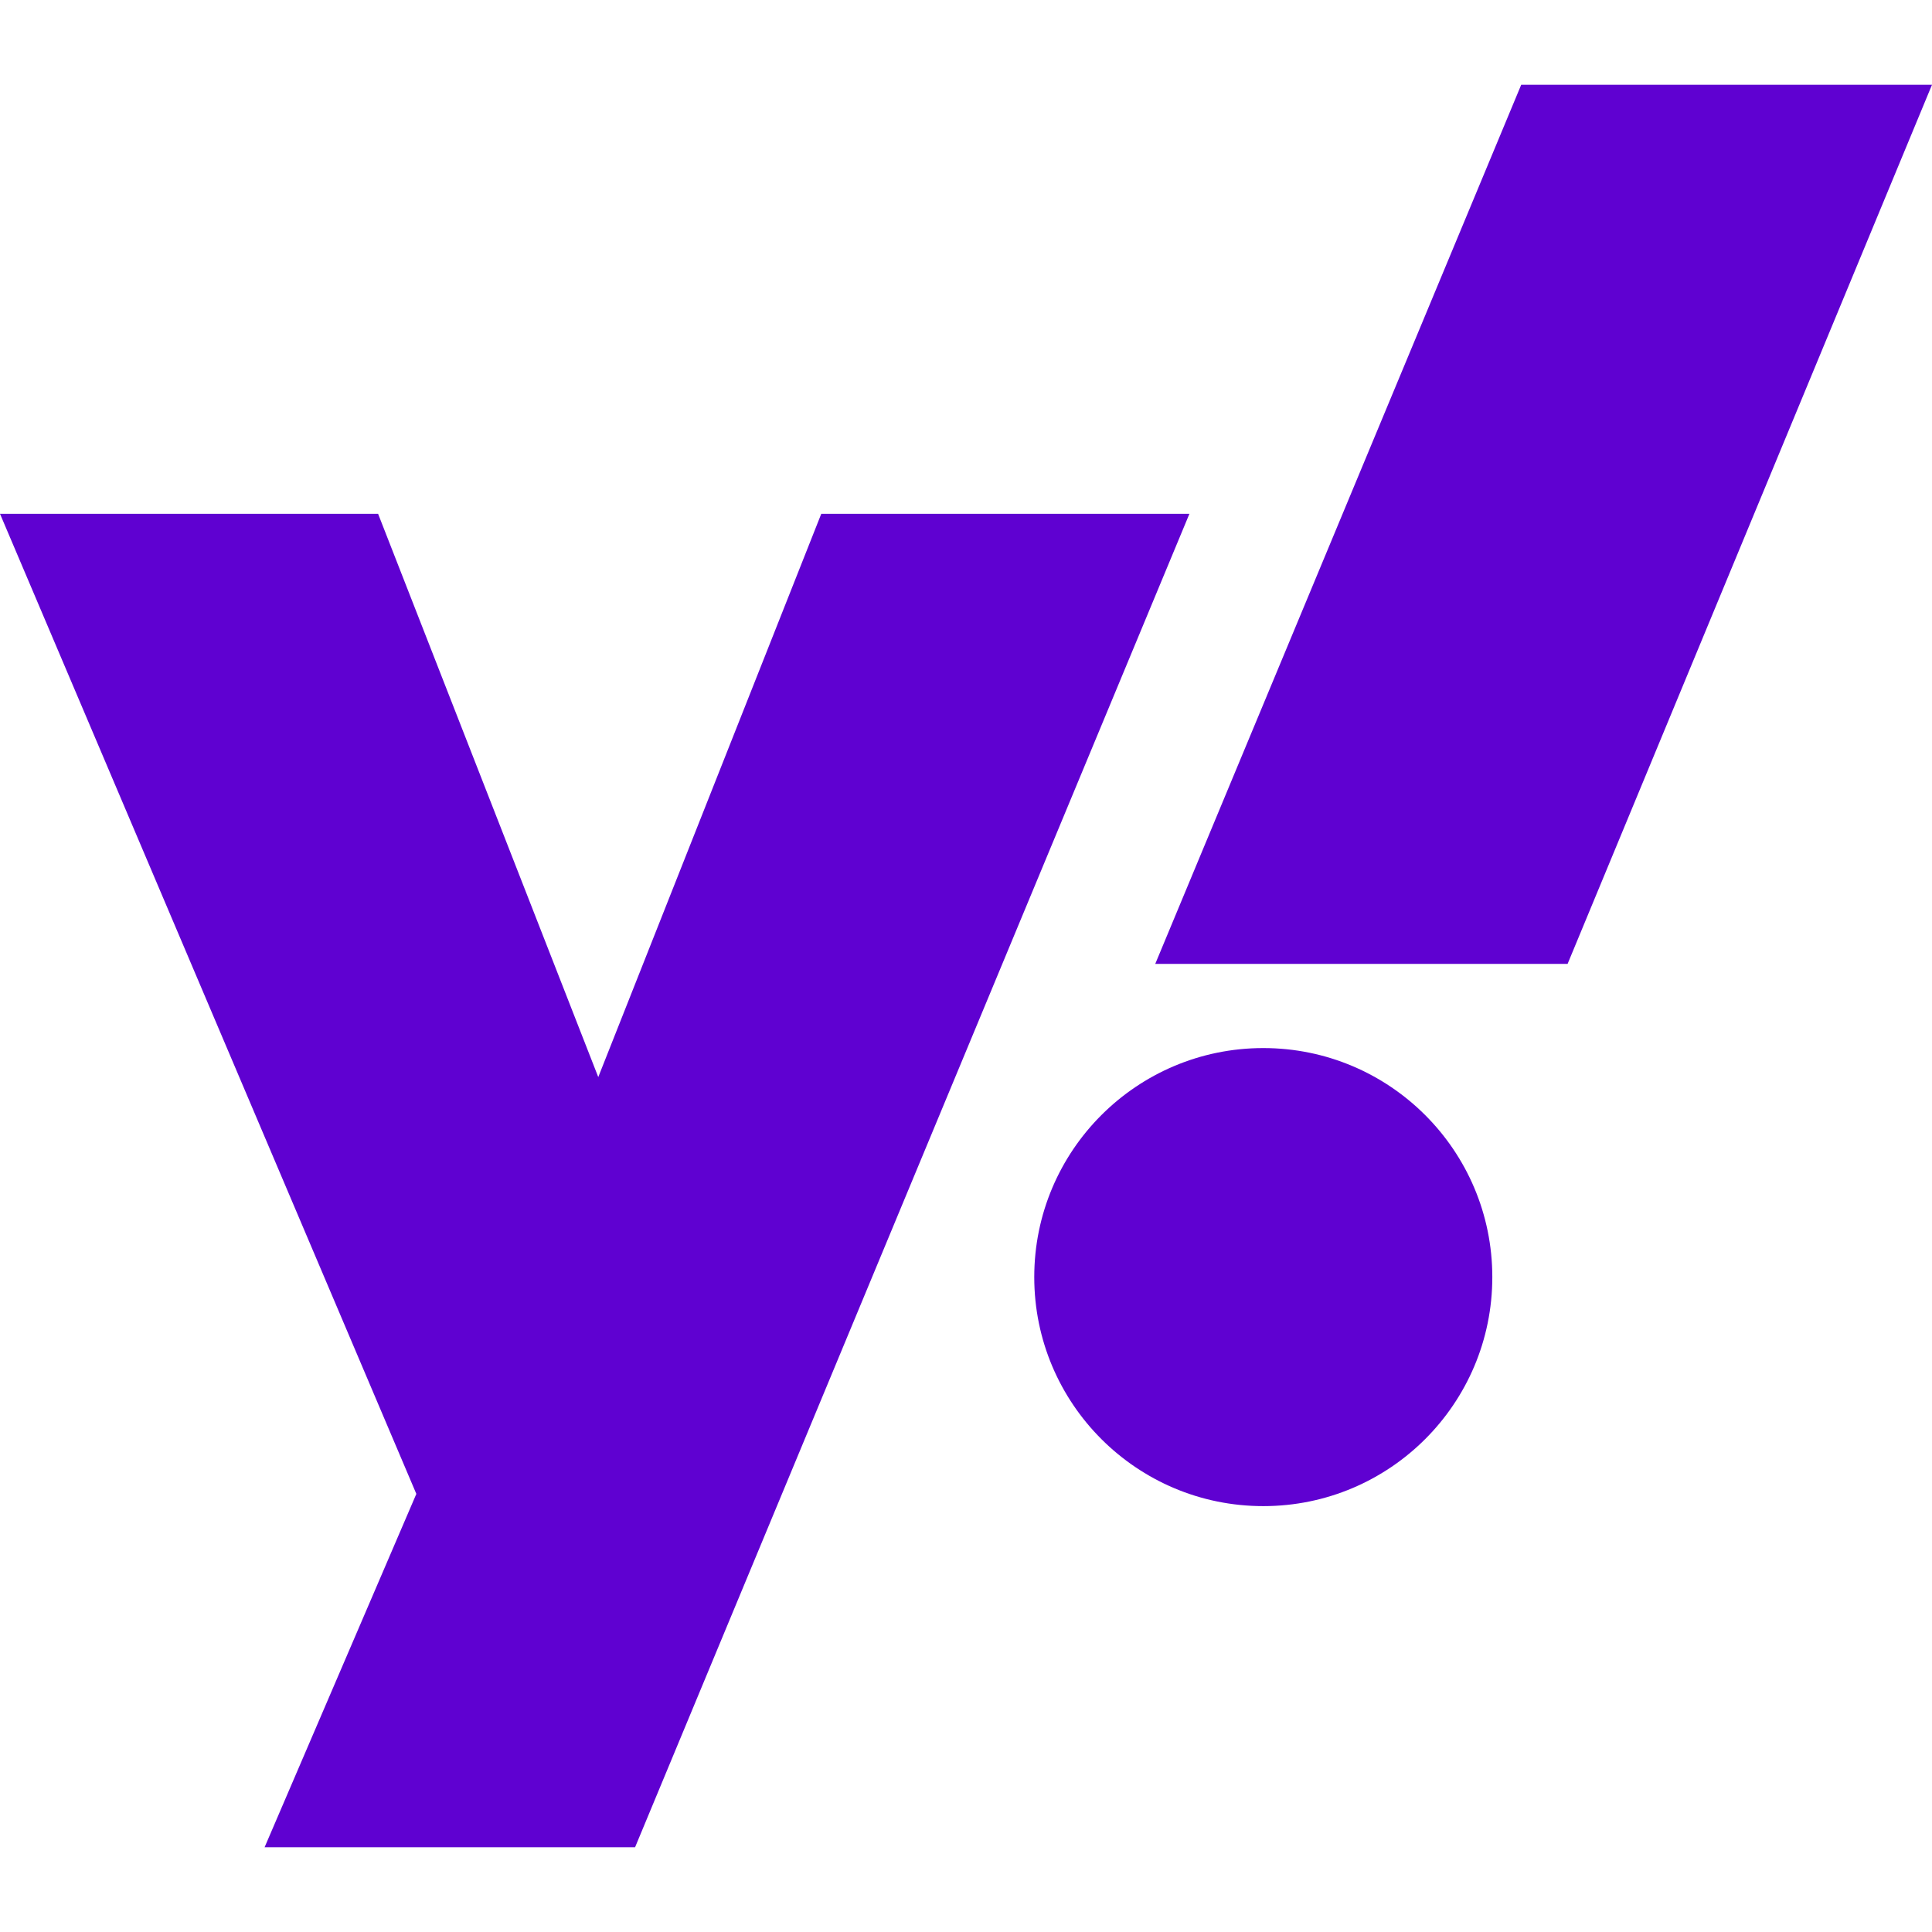
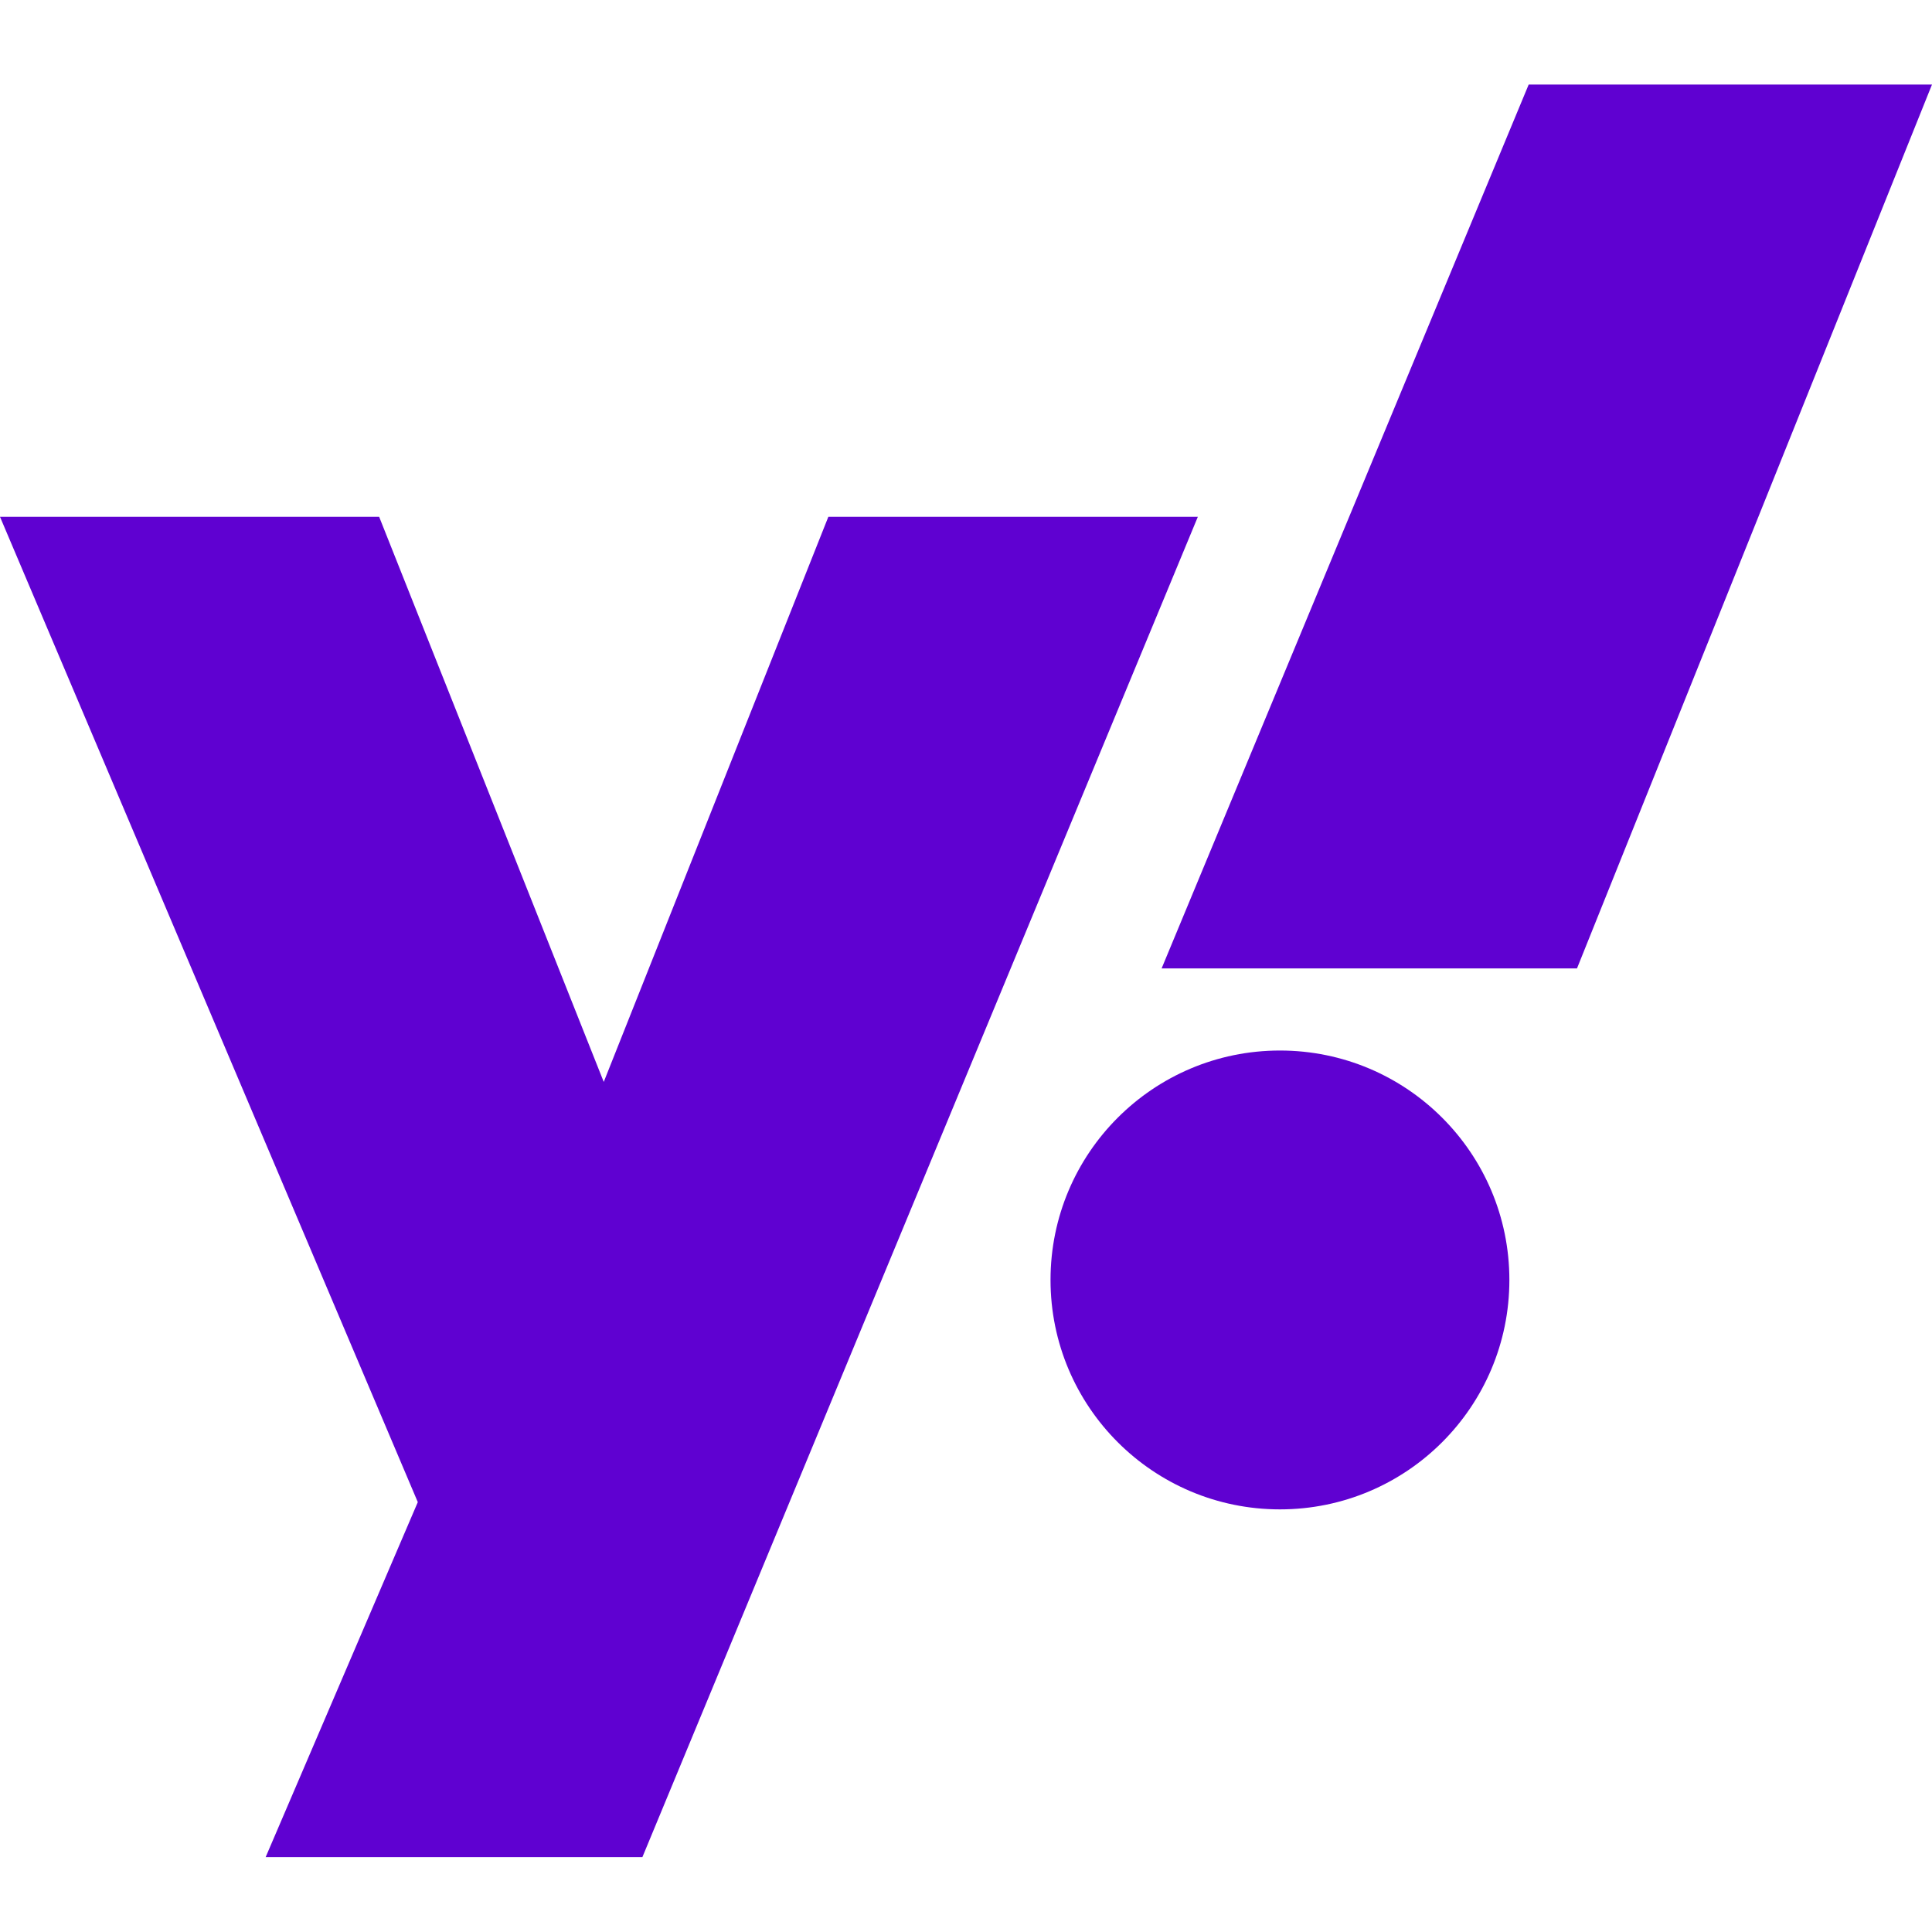
- <svg xmlns="http://www.w3.org/2000/svg" width="304" height="304" viewBox="0 0 80.433 80.433">
-   <g fill="#5f01d1">
-     <g transform="translate(76.805 44.743)">
-       <circle cx="-24.212" cy="8.425" r="9.535" />
-       <path d="M-11.543-4.614H-28.71l15.236-36.6H3.628z" />
-     </g>
-     <path d="M0 21.391h15.741l9.166 23.45 9.284-23.45h15.327L26.44 76.904H11.016l6.317-14.71z" />
-   </g>
+ <svg xmlns="http://www.w3.org/2000/svg" fill="#5f01d1" viewBox="0 0 80 80">
+   <circle cx="53" cy="53" r="9.5" />
+   <path d="M0 21.4h15.7L25 44.8l9.3-23.4h15.3l-23 55.5H11l6.3-14.7Zm65.3 18.7H48.1L63.3 3.5H80" />
</svg>
